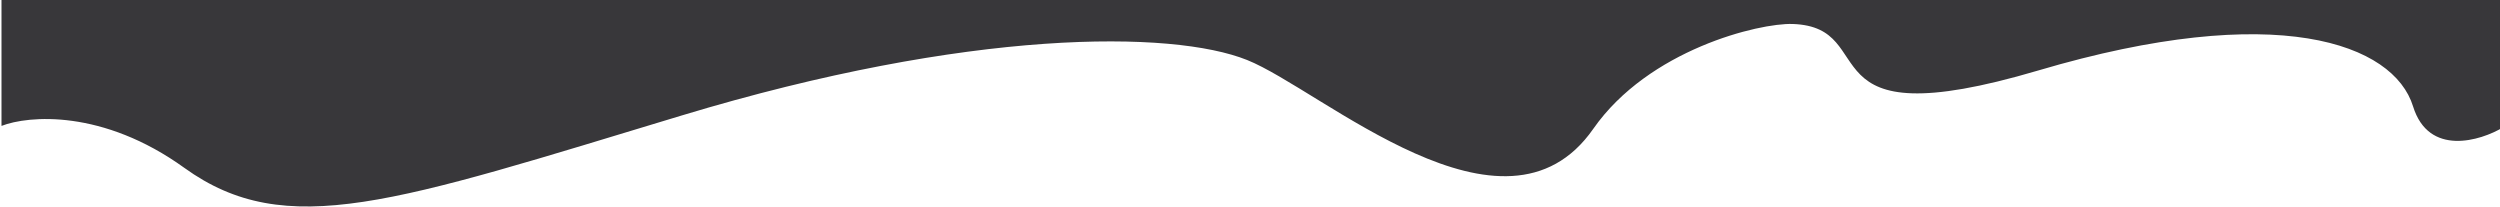
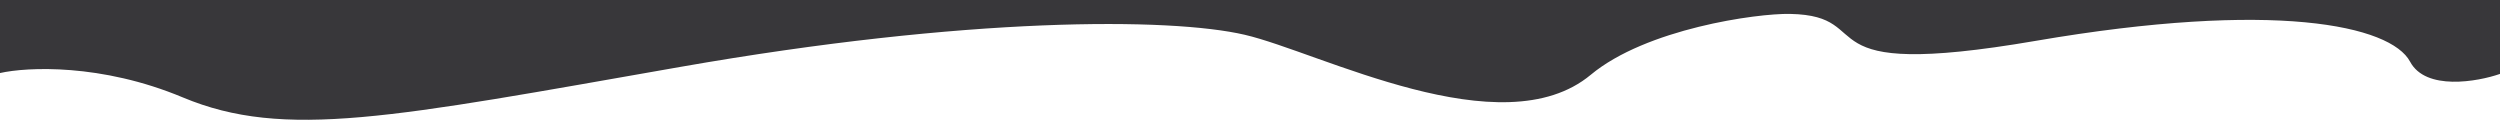
- <svg xmlns="http://www.w3.org/2000/svg" width="834" height="69" viewBox="0 0 834 69" fill="none">
-   <path d="M0.5 1.0969e-05L835 8.39233e-05L835 42.5C827.5 47 810.2 52.3 805 35.5C798.5 14.5 759.5 7.73229e-05 680 23.5C600.5 47 628.5 9 598 8C586.904 7.636 550 16.5 531.5 43C501.883 85.424 441 30 416 20C391 10 323.5 9.5 227.5 38.5C131.5 67.5 95.5 80.5 61.5 56C34.3 36.4 9.5 38.5 0.5 42L0.5 1.0969e-05Z" fill="#38373A" />
+ <svg xmlns="http://www.w3.org/2000/svg" width="1440" height="69" viewBox="0 0 1440 69" fill="none">
+   <path d="M6.03216e-06 3.81091e-06L1440 0L1440 42.571C1427.06 47.078 1397.21 52.387 1388.23 35.559C1377.02 14.524 1309.72 0 1172.53 23.539C1035.35 47.078 1083.67 9.015 1031.04 8.013C1011.89 7.649 948.209 16.528 916.285 43.072C865.179 85.567 760.12 30.05 716.98 20.033C673.841 10.017 557.364 9.516 391.708 38.564C226.052 67.612 163.931 80.634 105.261 56.093C58.325 36.461 15.53 38.564 2.35429e-06 42.07L6.03216e-06 3.81091e-06Z" fill="#38373A" />
</svg>
